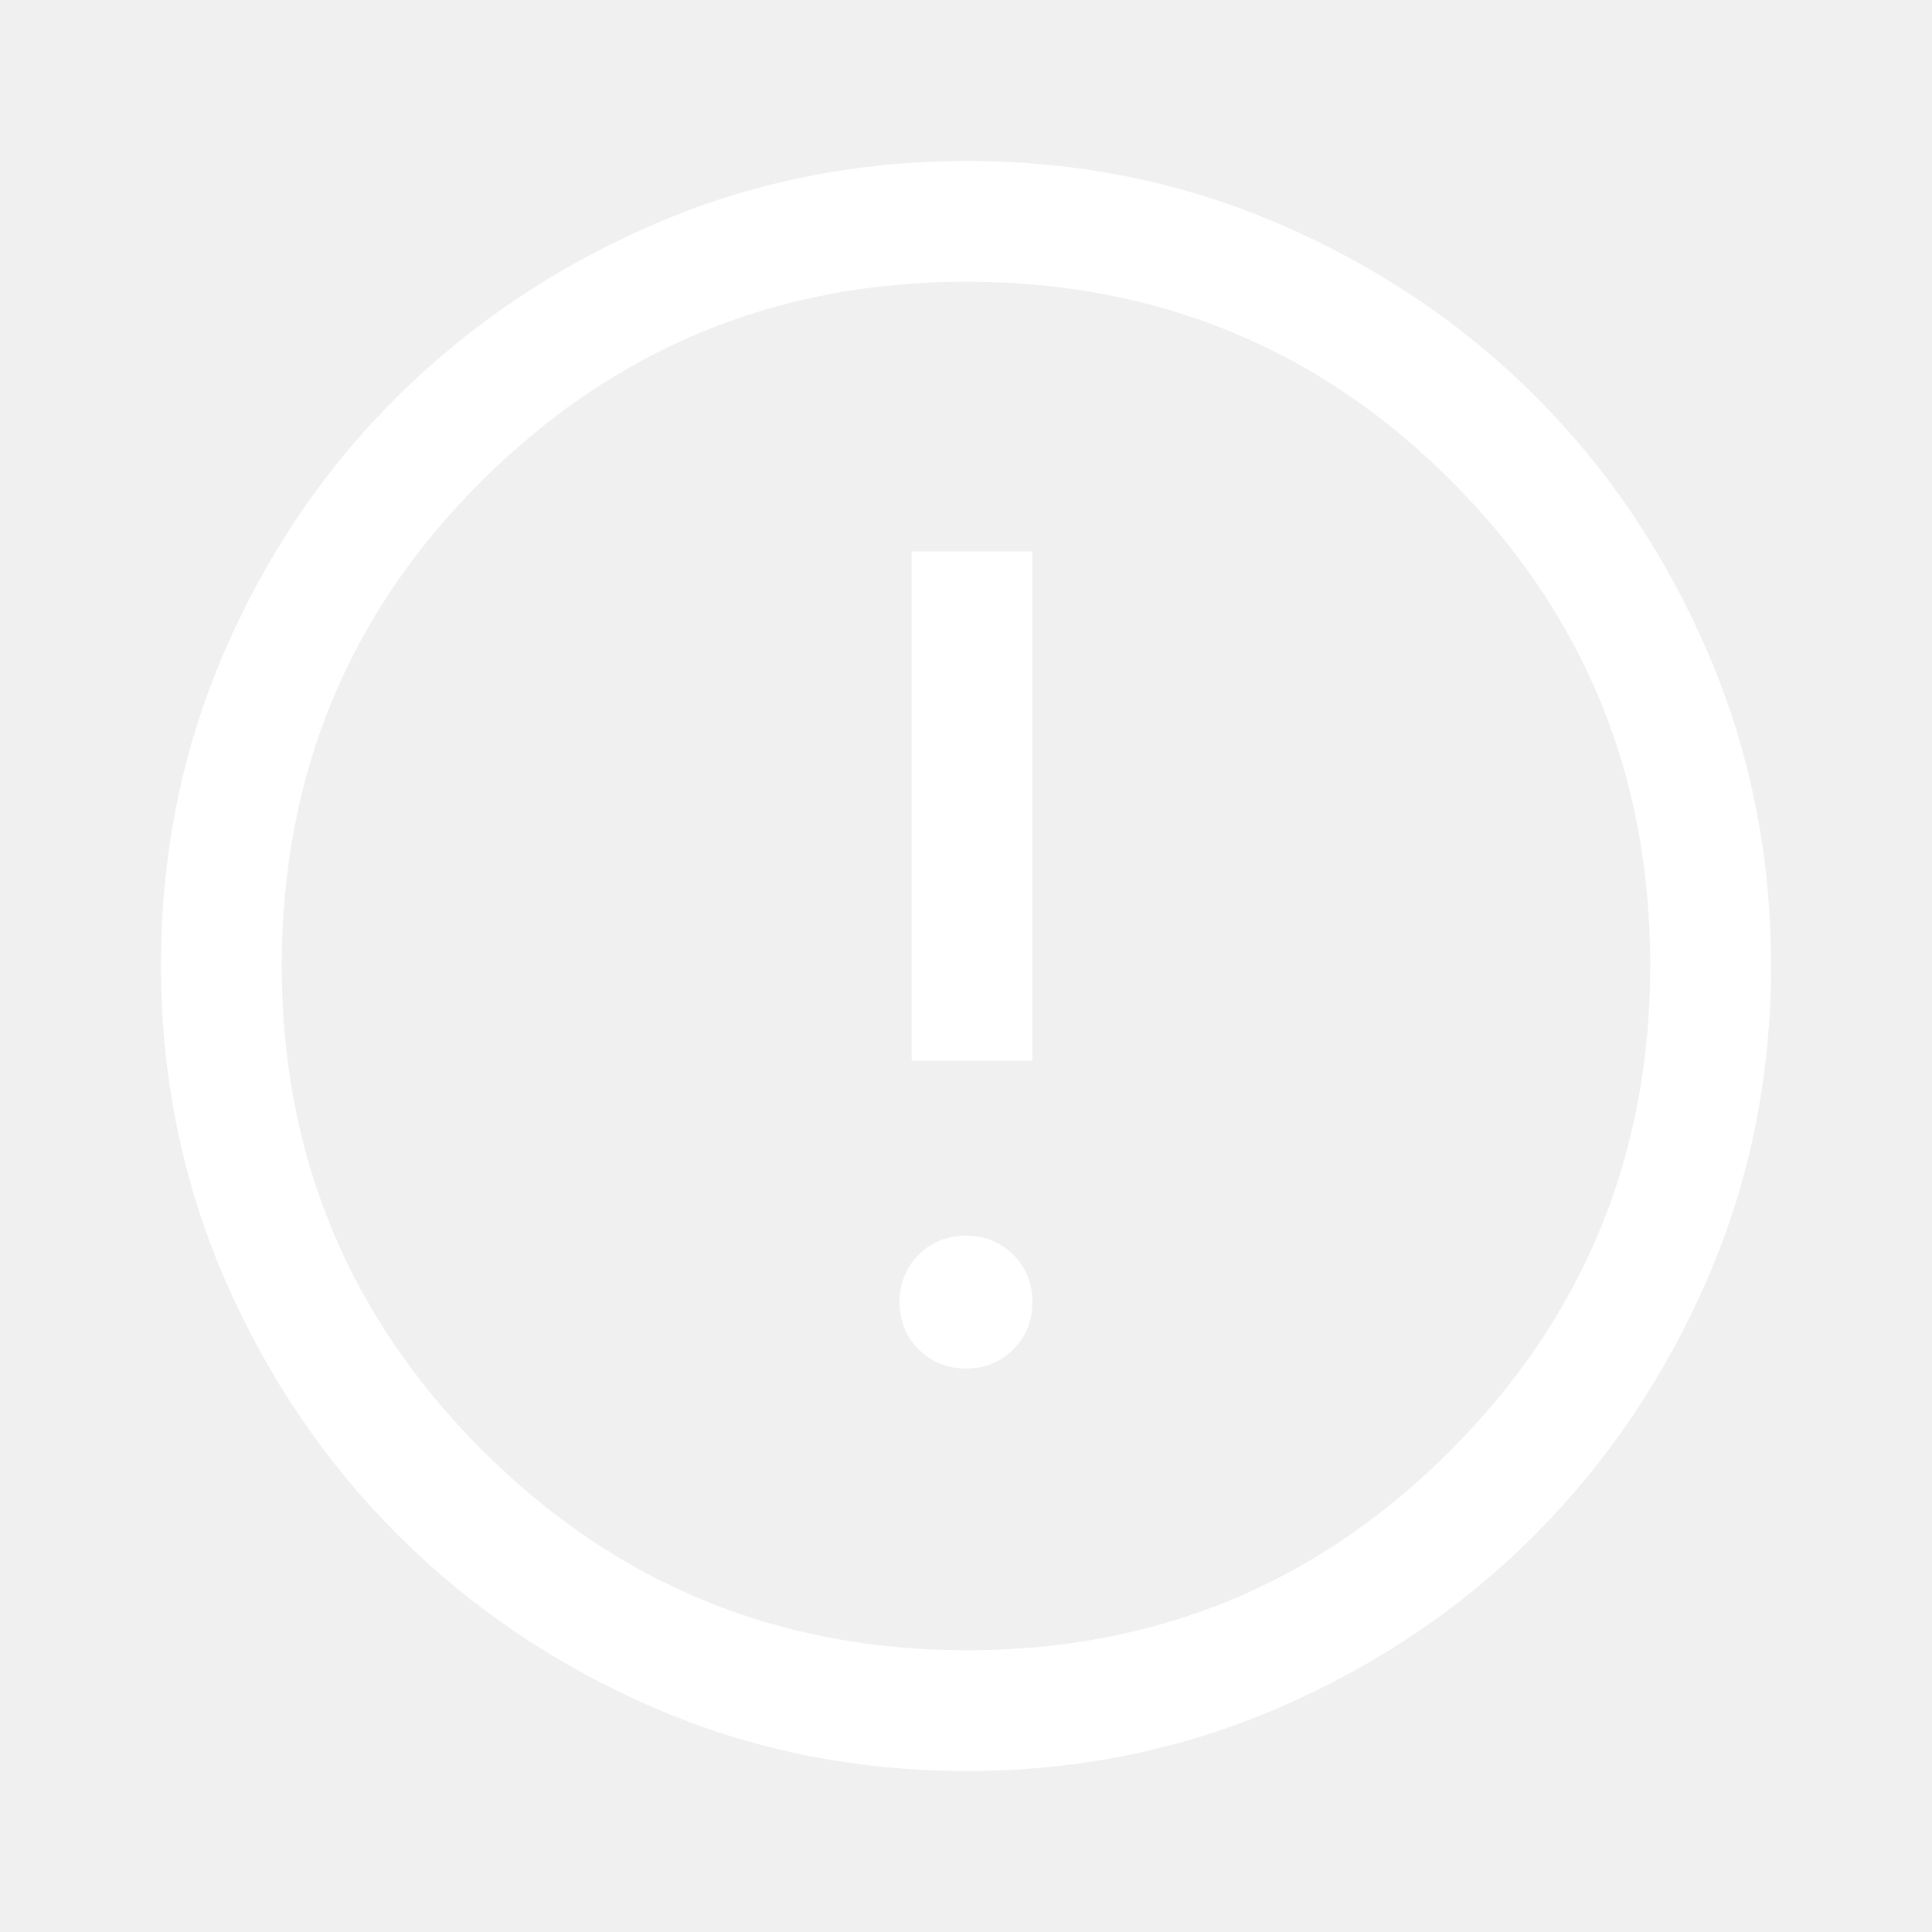
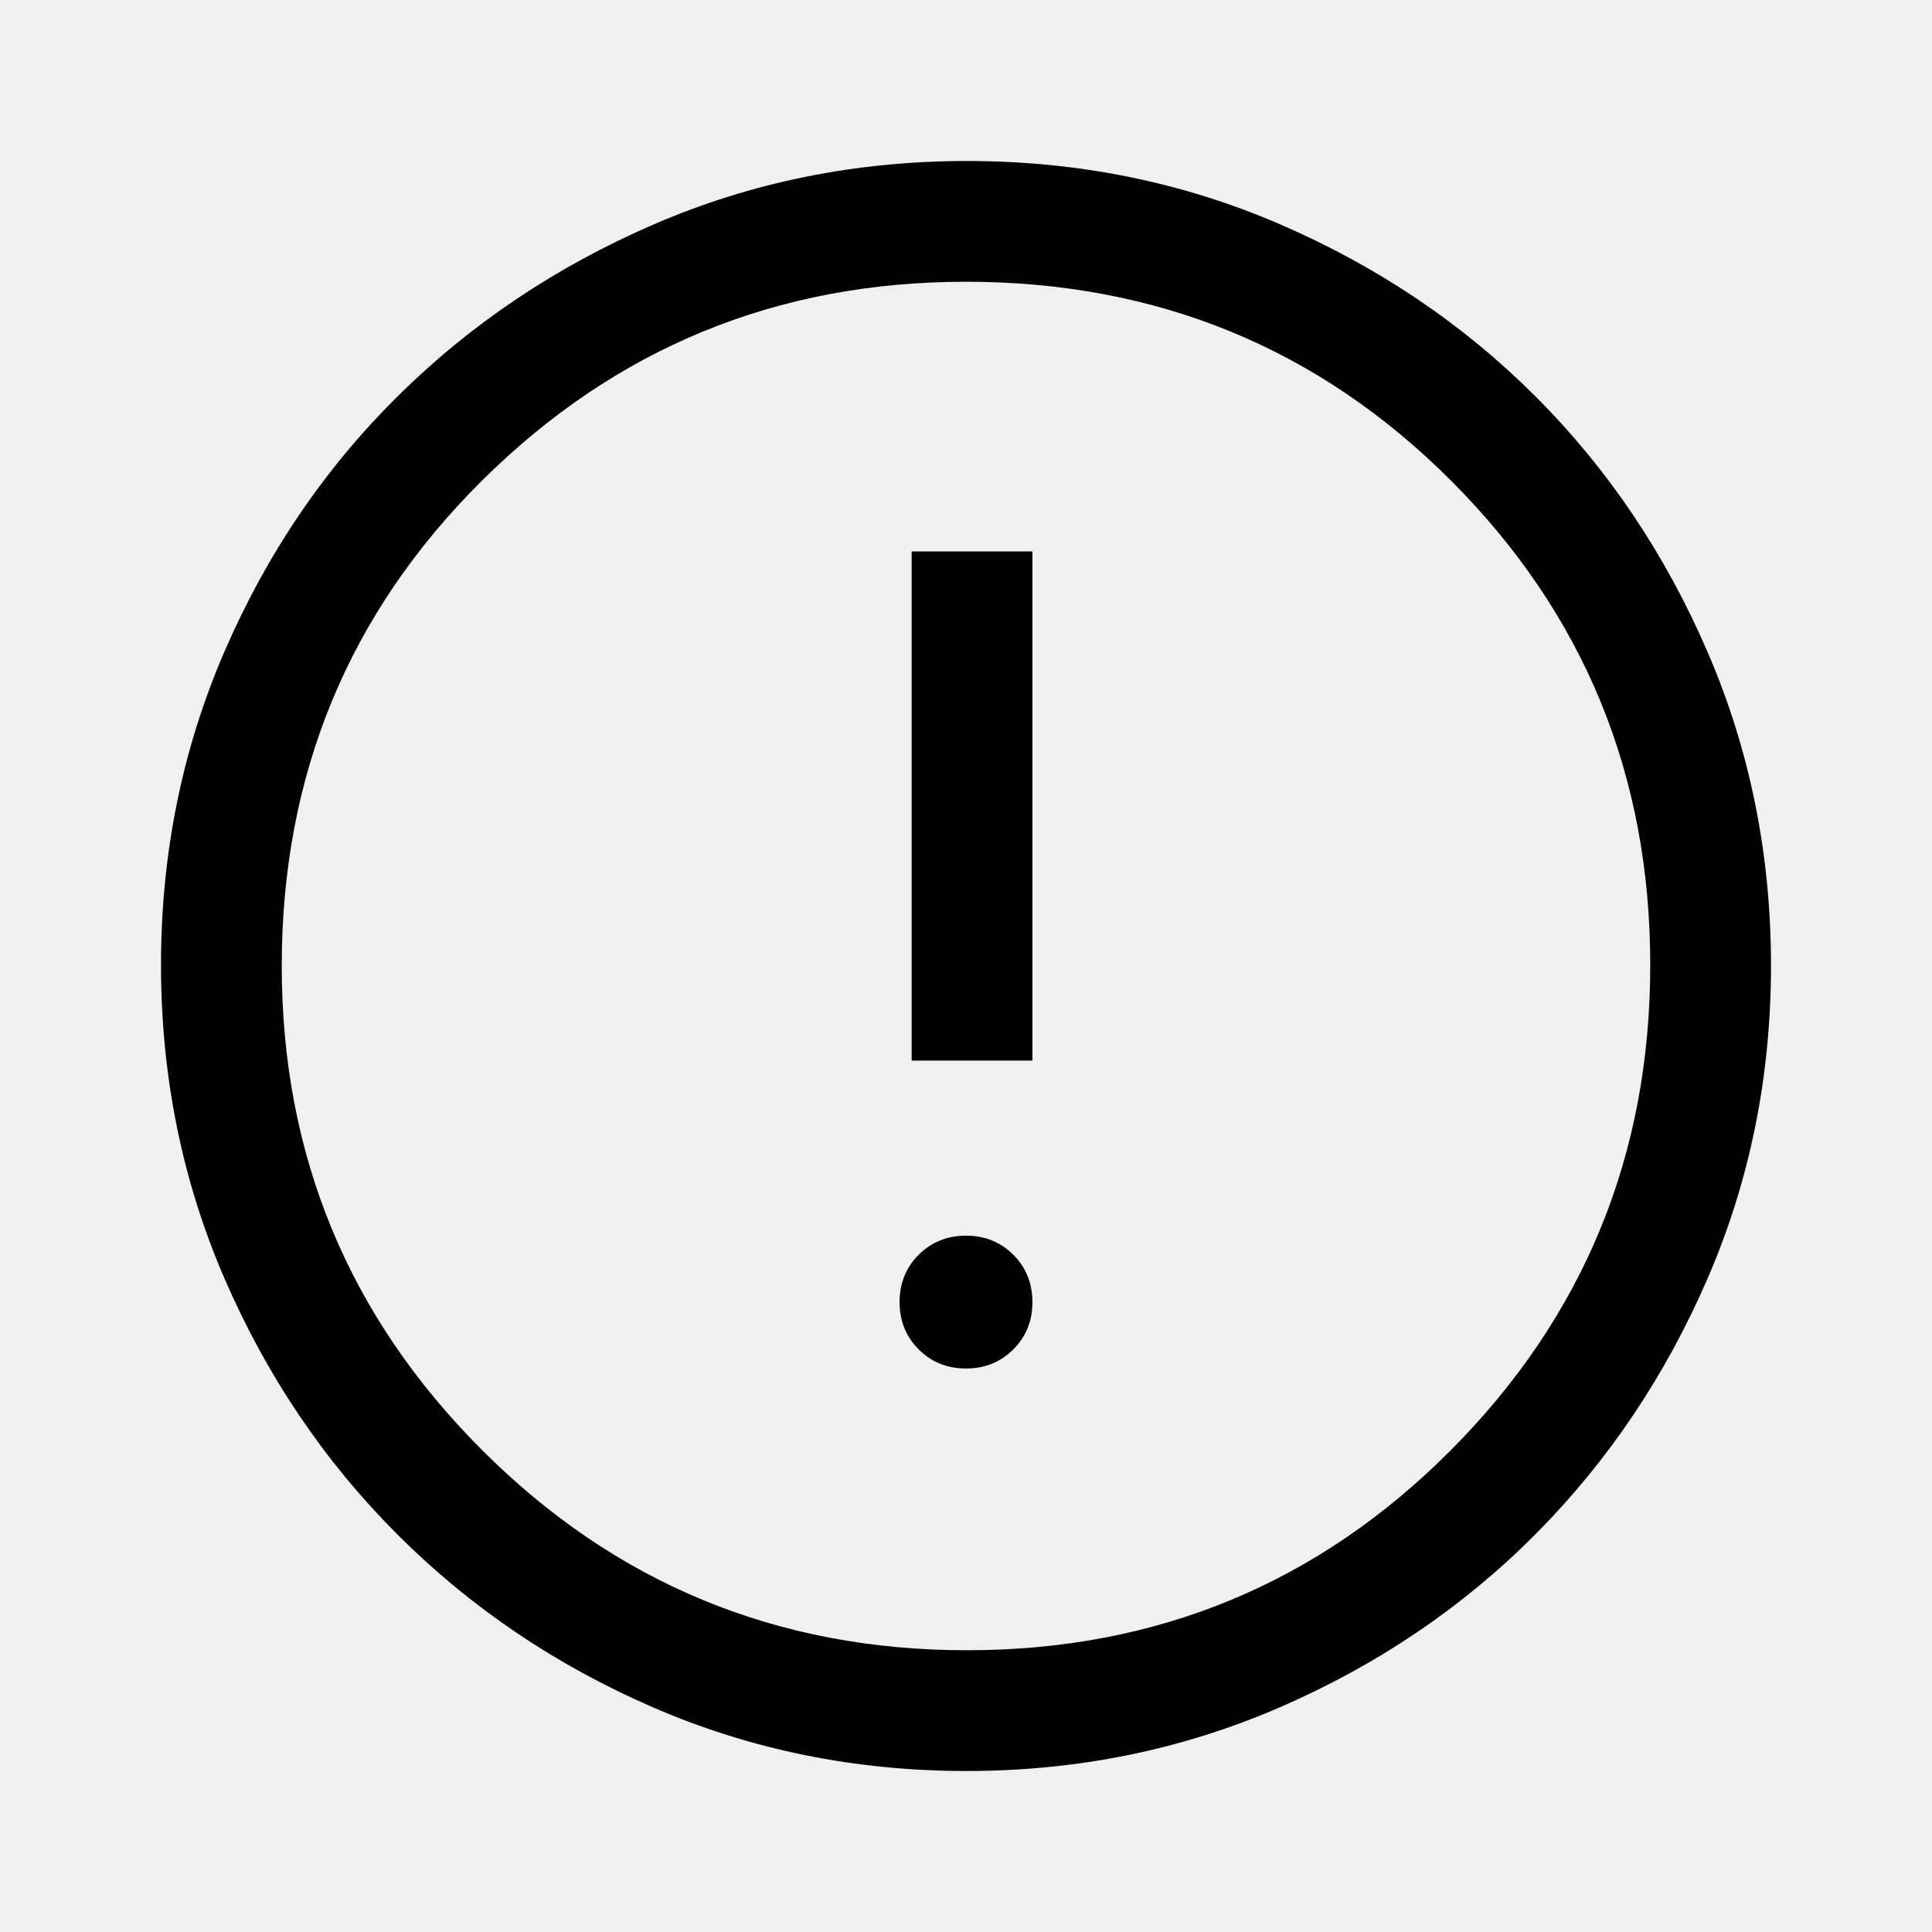
<svg xmlns="http://www.w3.org/2000/svg" width="48" height="48" viewBox="0 0 48 48" fill="none">
-   <path d="M23.999 34C24.466 34 24.858 33.842 25.175 33.526C25.492 33.21 25.65 32.818 25.65 32.351C25.65 31.884 25.492 31.492 25.176 31.175C24.86 30.858 24.468 30.7 24.001 30.7C23.534 30.7 23.142 30.858 22.825 31.174C22.508 31.49 22.35 31.882 22.35 32.349C22.35 32.816 22.508 33.208 22.824 33.525C23.14 33.842 23.532 34 23.999 34ZM22.65 26.35H25.65V13.7H22.65V26.35ZM24.014 44C21.256 44 18.664 43.475 16.238 42.425C13.813 41.375 11.692 39.942 9.875 38.125C8.058 36.308 6.625 34.186 5.575 31.758C4.525 29.33 4 26.736 4 23.975C4 21.214 4.525 18.62 5.575 16.192C6.625 13.764 8.058 11.65 9.875 9.85C11.692 8.05 13.814 6.625 16.242 5.575C18.67 4.525 21.264 4 24.025 4C26.786 4 29.38 4.525 31.808 5.575C34.236 6.625 36.35 8.05 38.15 9.85C39.95 11.65 41.375 13.767 42.425 16.2C43.475 18.633 44 21.229 44 23.986C44 26.744 43.475 29.336 42.425 31.762C41.375 34.187 39.95 36.305 38.15 38.116C36.35 39.926 34.233 41.36 31.8 42.416C29.367 43.472 26.771 44 24.014 44ZM24.025 41C28.742 41 32.75 39.342 36.05 36.025C39.35 32.708 41 28.692 41 23.975C41 19.258 39.353 15.25 36.059 11.95C32.766 8.65 28.746 7 24 7C19.3 7 15.292 8.647 11.975 11.941C8.658 15.234 7 19.254 7 24C7 28.7 8.658 32.708 11.975 36.025C15.292 39.342 19.308 41 24.025 41Z" fill="#ffffff" />
+   <path d="M23.999 34C24.466 34 24.858 33.842 25.175 33.526C25.492 33.21 25.65 32.818 25.65 32.351C25.65 31.884 25.492 31.492 25.176 31.175C24.86 30.858 24.468 30.7 24.001 30.7C23.534 30.7 23.142 30.858 22.825 31.174C22.508 31.49 22.35 31.882 22.35 32.349C22.35 32.816 22.508 33.208 22.824 33.525C23.14 33.842 23.532 34 23.999 34ZM22.65 26.35H25.65V13.7H22.65V26.35ZM24.014 44C21.256 44 18.664 43.475 16.238 42.425C13.813 41.375 11.692 39.942 9.875 38.125C8.058 36.308 6.625 34.186 5.575 31.758C4.525 29.33 4 26.736 4 23.975C4 21.214 4.525 18.62 5.575 16.192C6.625 13.764 8.058 11.65 9.875 9.85C11.692 8.05 13.814 6.625 16.242 5.575C18.67 4.525 21.264 4 24.025 4C26.786 4 29.38 4.525 31.808 5.575C34.236 6.625 36.35 8.05 38.15 9.85C39.95 11.65 41.375 13.767 42.425 16.2C43.475 18.633 44 21.229 44 23.986C44 26.744 43.475 29.336 42.425 31.762C41.375 34.187 39.95 36.305 38.15 38.116C36.35 39.926 34.233 41.36 31.8 42.416C29.367 43.472 26.771 44 24.014 44ZM24.025 41C28.742 41 32.75 39.342 36.05 36.025C39.35 32.708 41 28.692 41 23.975C41 19.258 39.353 15.25 36.059 11.95C32.766 8.65 28.746 7 24 7C19.3 7 15.292 8.647 11.975 11.941C8.658 15.234 7 19.254 7 24C7 28.7 8.658 32.708 11.975 36.025C15.292 39.342 19.308 41 24.025 41Z" fill="currentColor" />
</svg>
